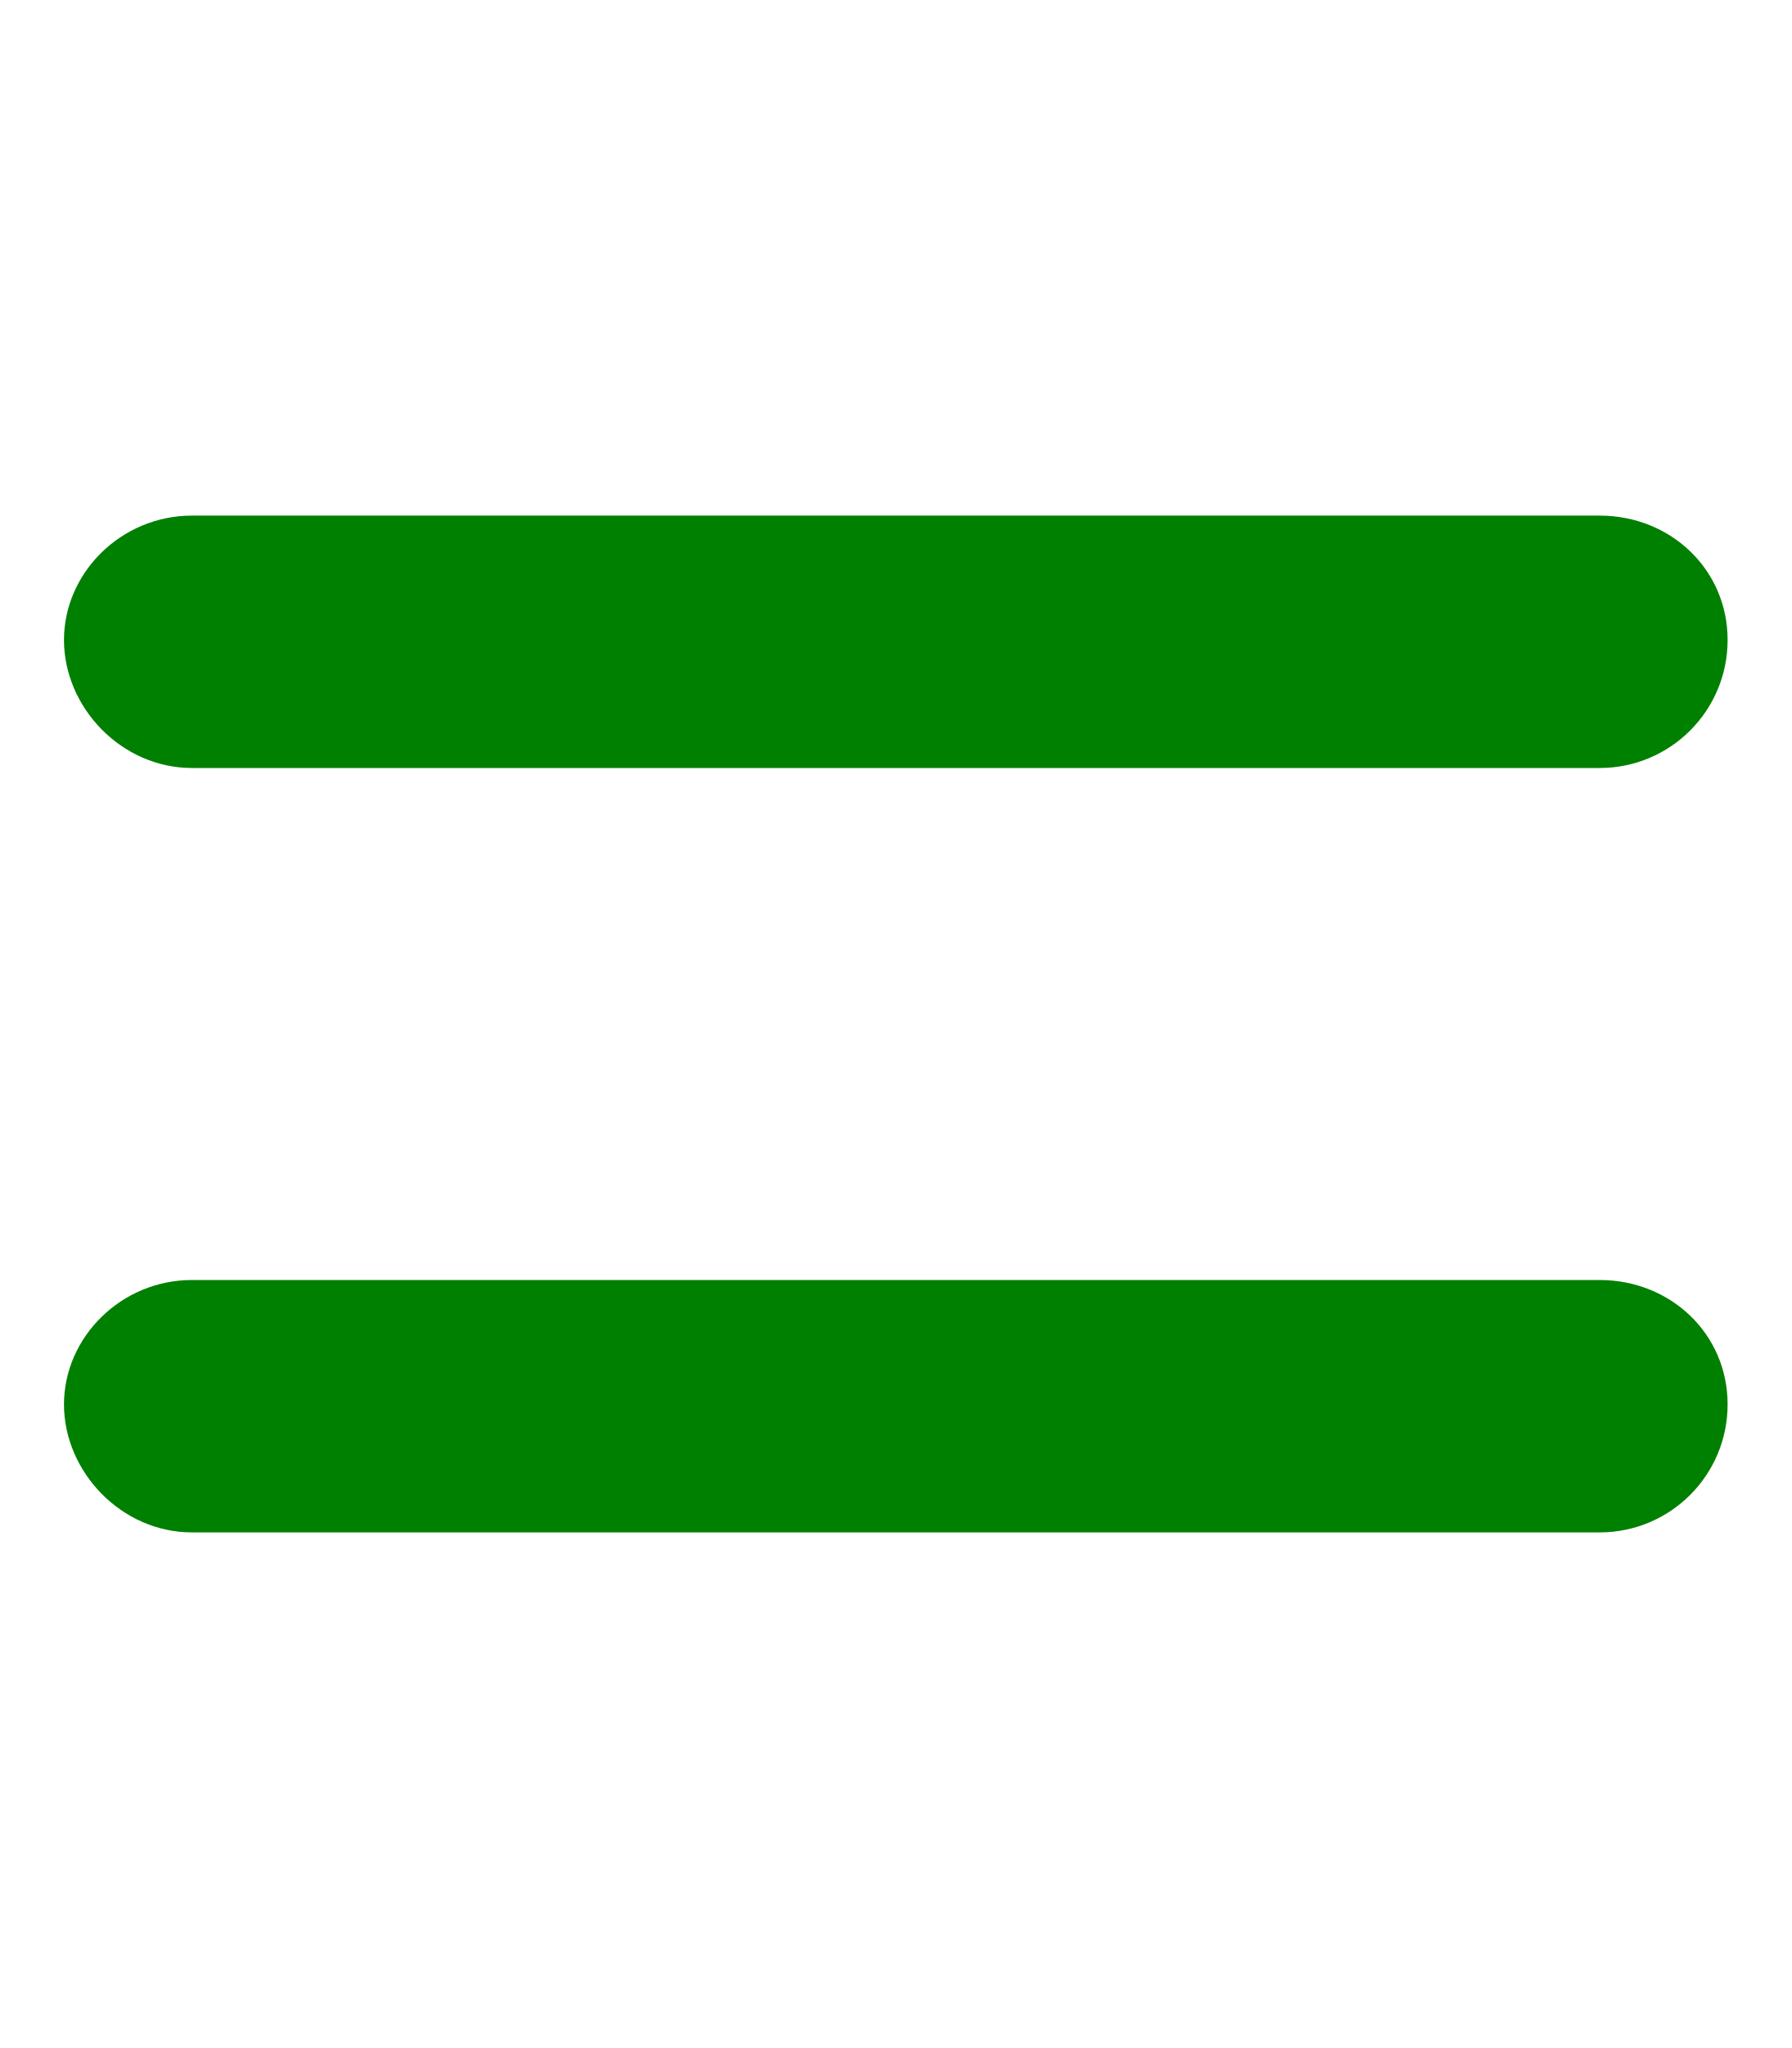
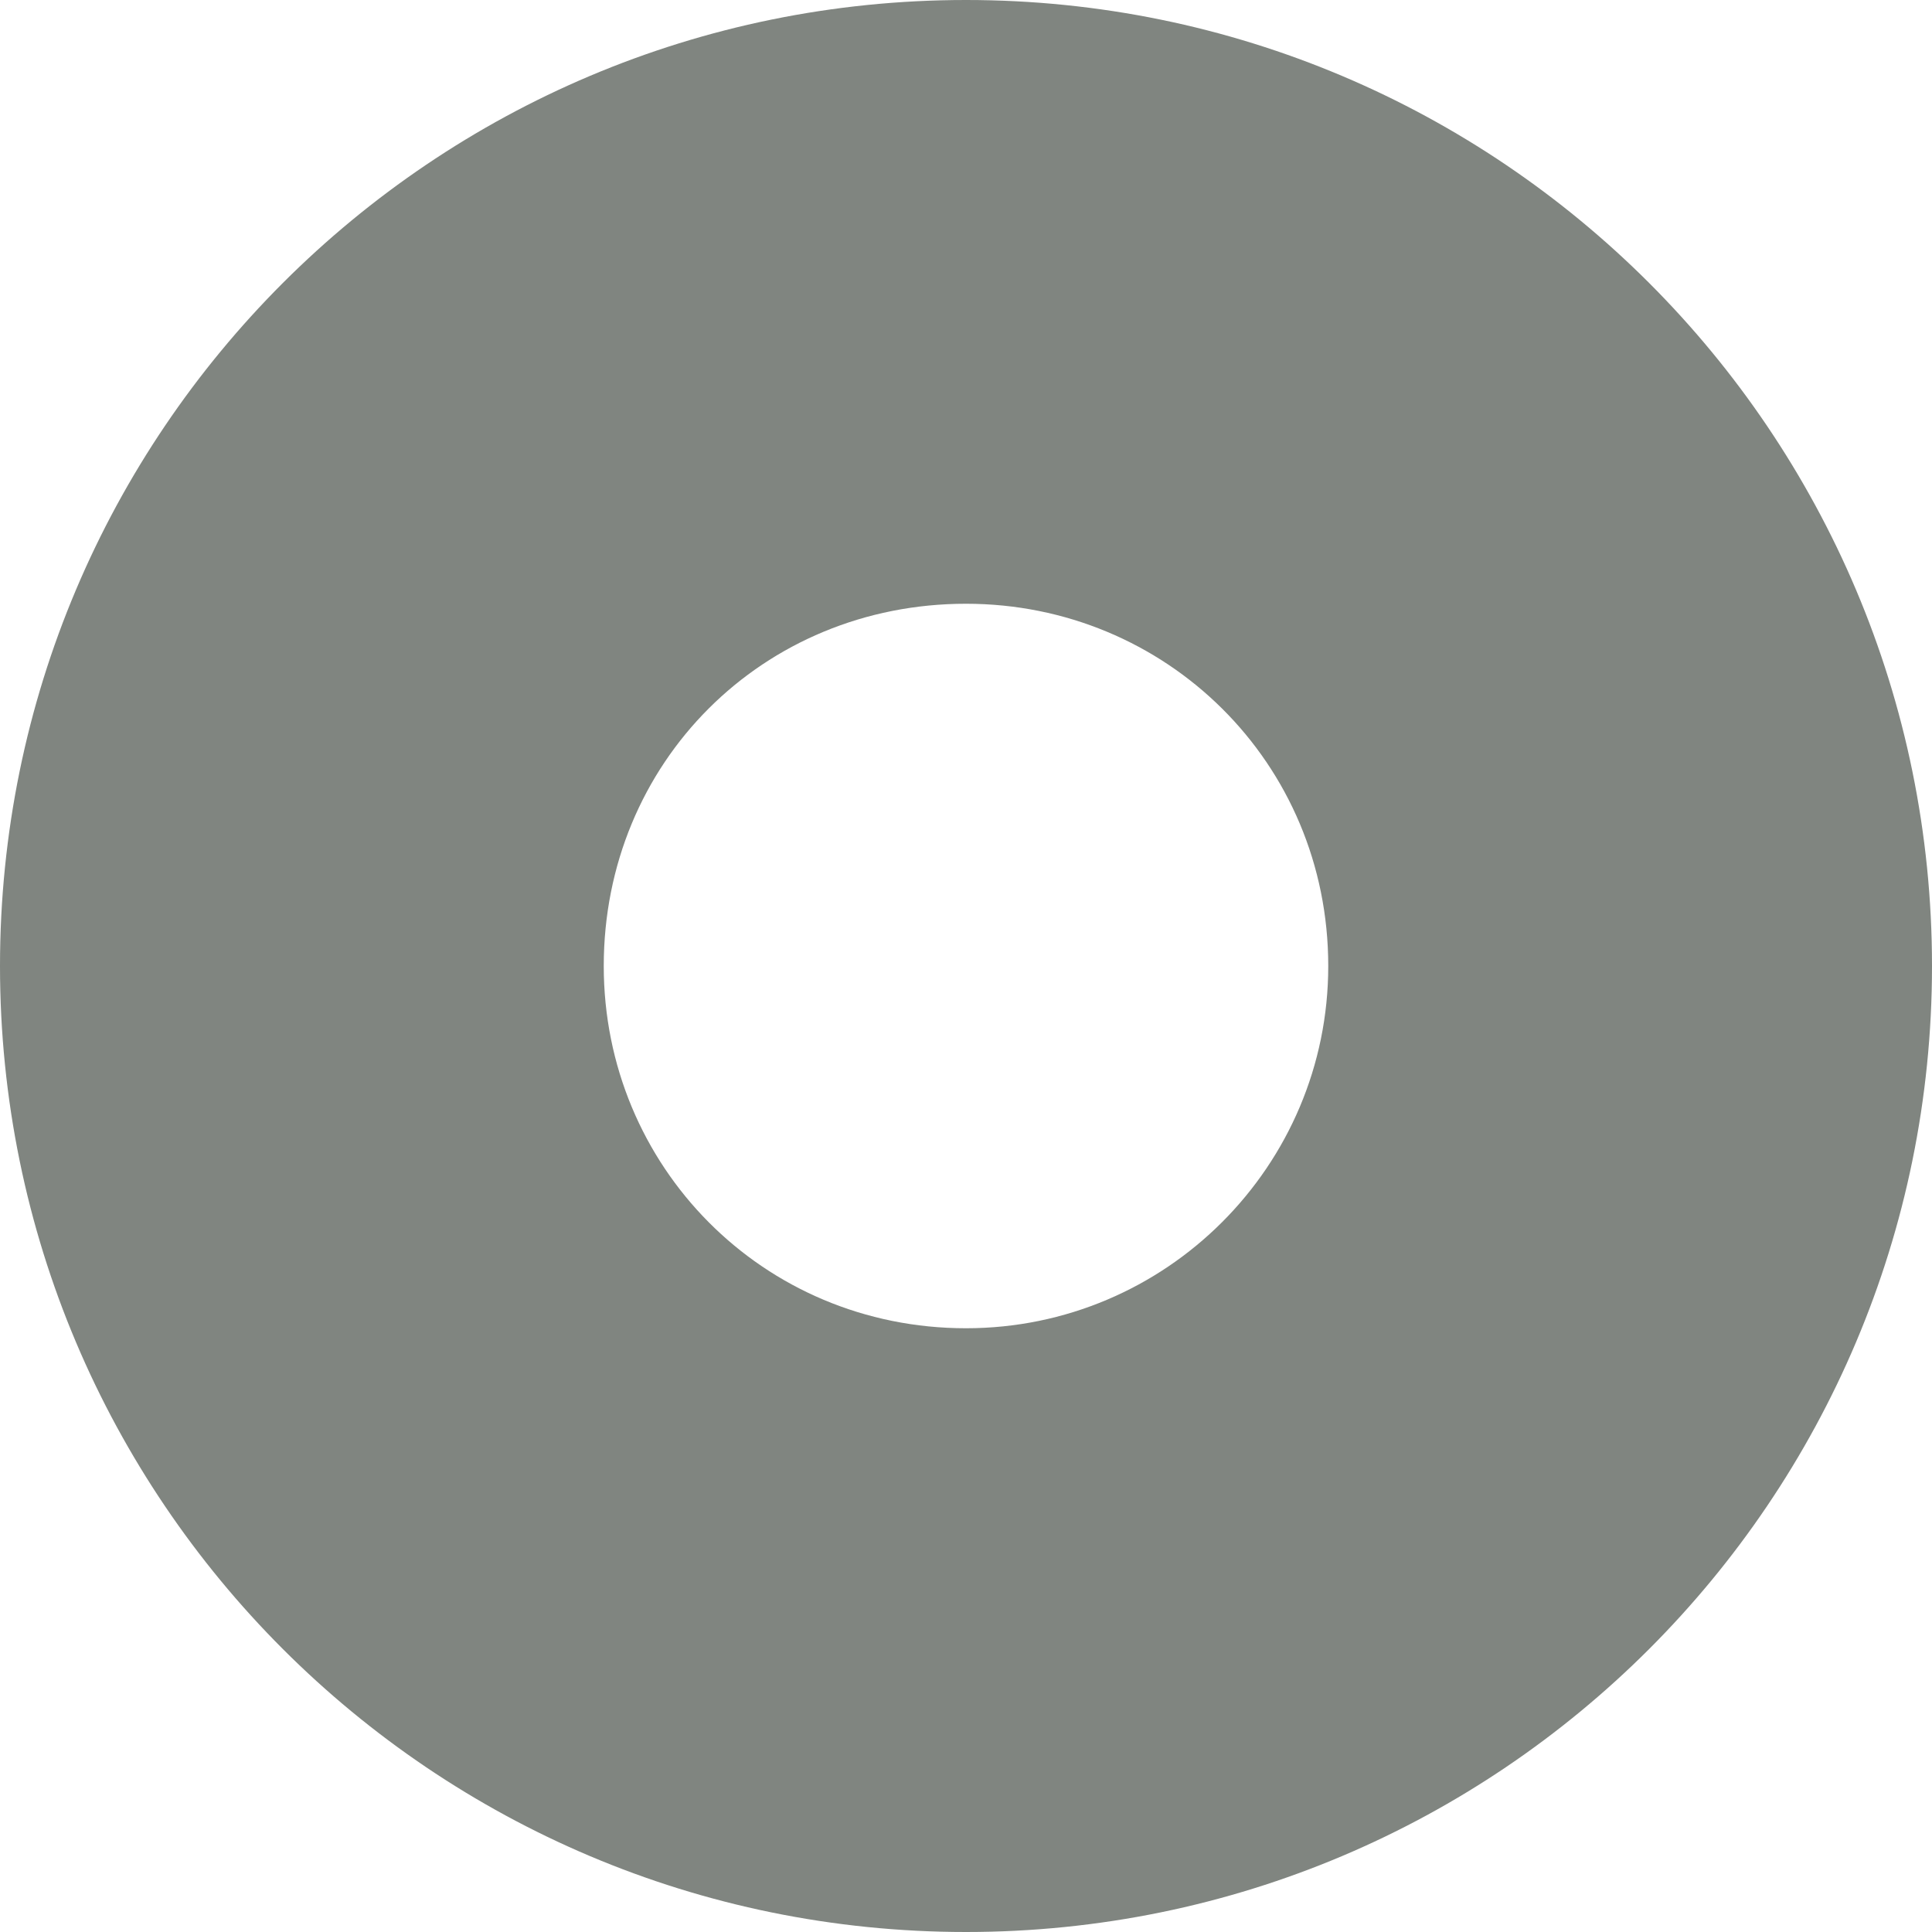
- <svg xmlns="http://www.w3.org/2000/svg" viewBox="0 0 448 512">
-   <path fill="green" d="M48 192h352c17.69 0 32-14.32 32-32s-14.31-31.1-32-31.1h-352c-17.69 0-32 14.31-32 31.1S30.31 192 48 192zM400 320h-352c-17.69 0-32 14.31-32 31.1s14.31 32 32 32h352c17.69 0 32-14.32 32-32S417.7 320 400 320z" />
+ <svg xmlns="http://www.w3.org/2000/svg" fill="#808580" viewBox="0 0 512 512">
+   <path d="M0 256C0 114.6 114.6 0 256 0C397.4 0 512 114.6 512 256C512 397.4 397.4 512 256 512C114.6 512 0 397.4 0 256zM256 352C309 352 352 309 352 256C352 202.1 309 160 256 160C202.1 160 160 202.1 160 256C160 309 202.1 352 256 352z" />
</svg>
